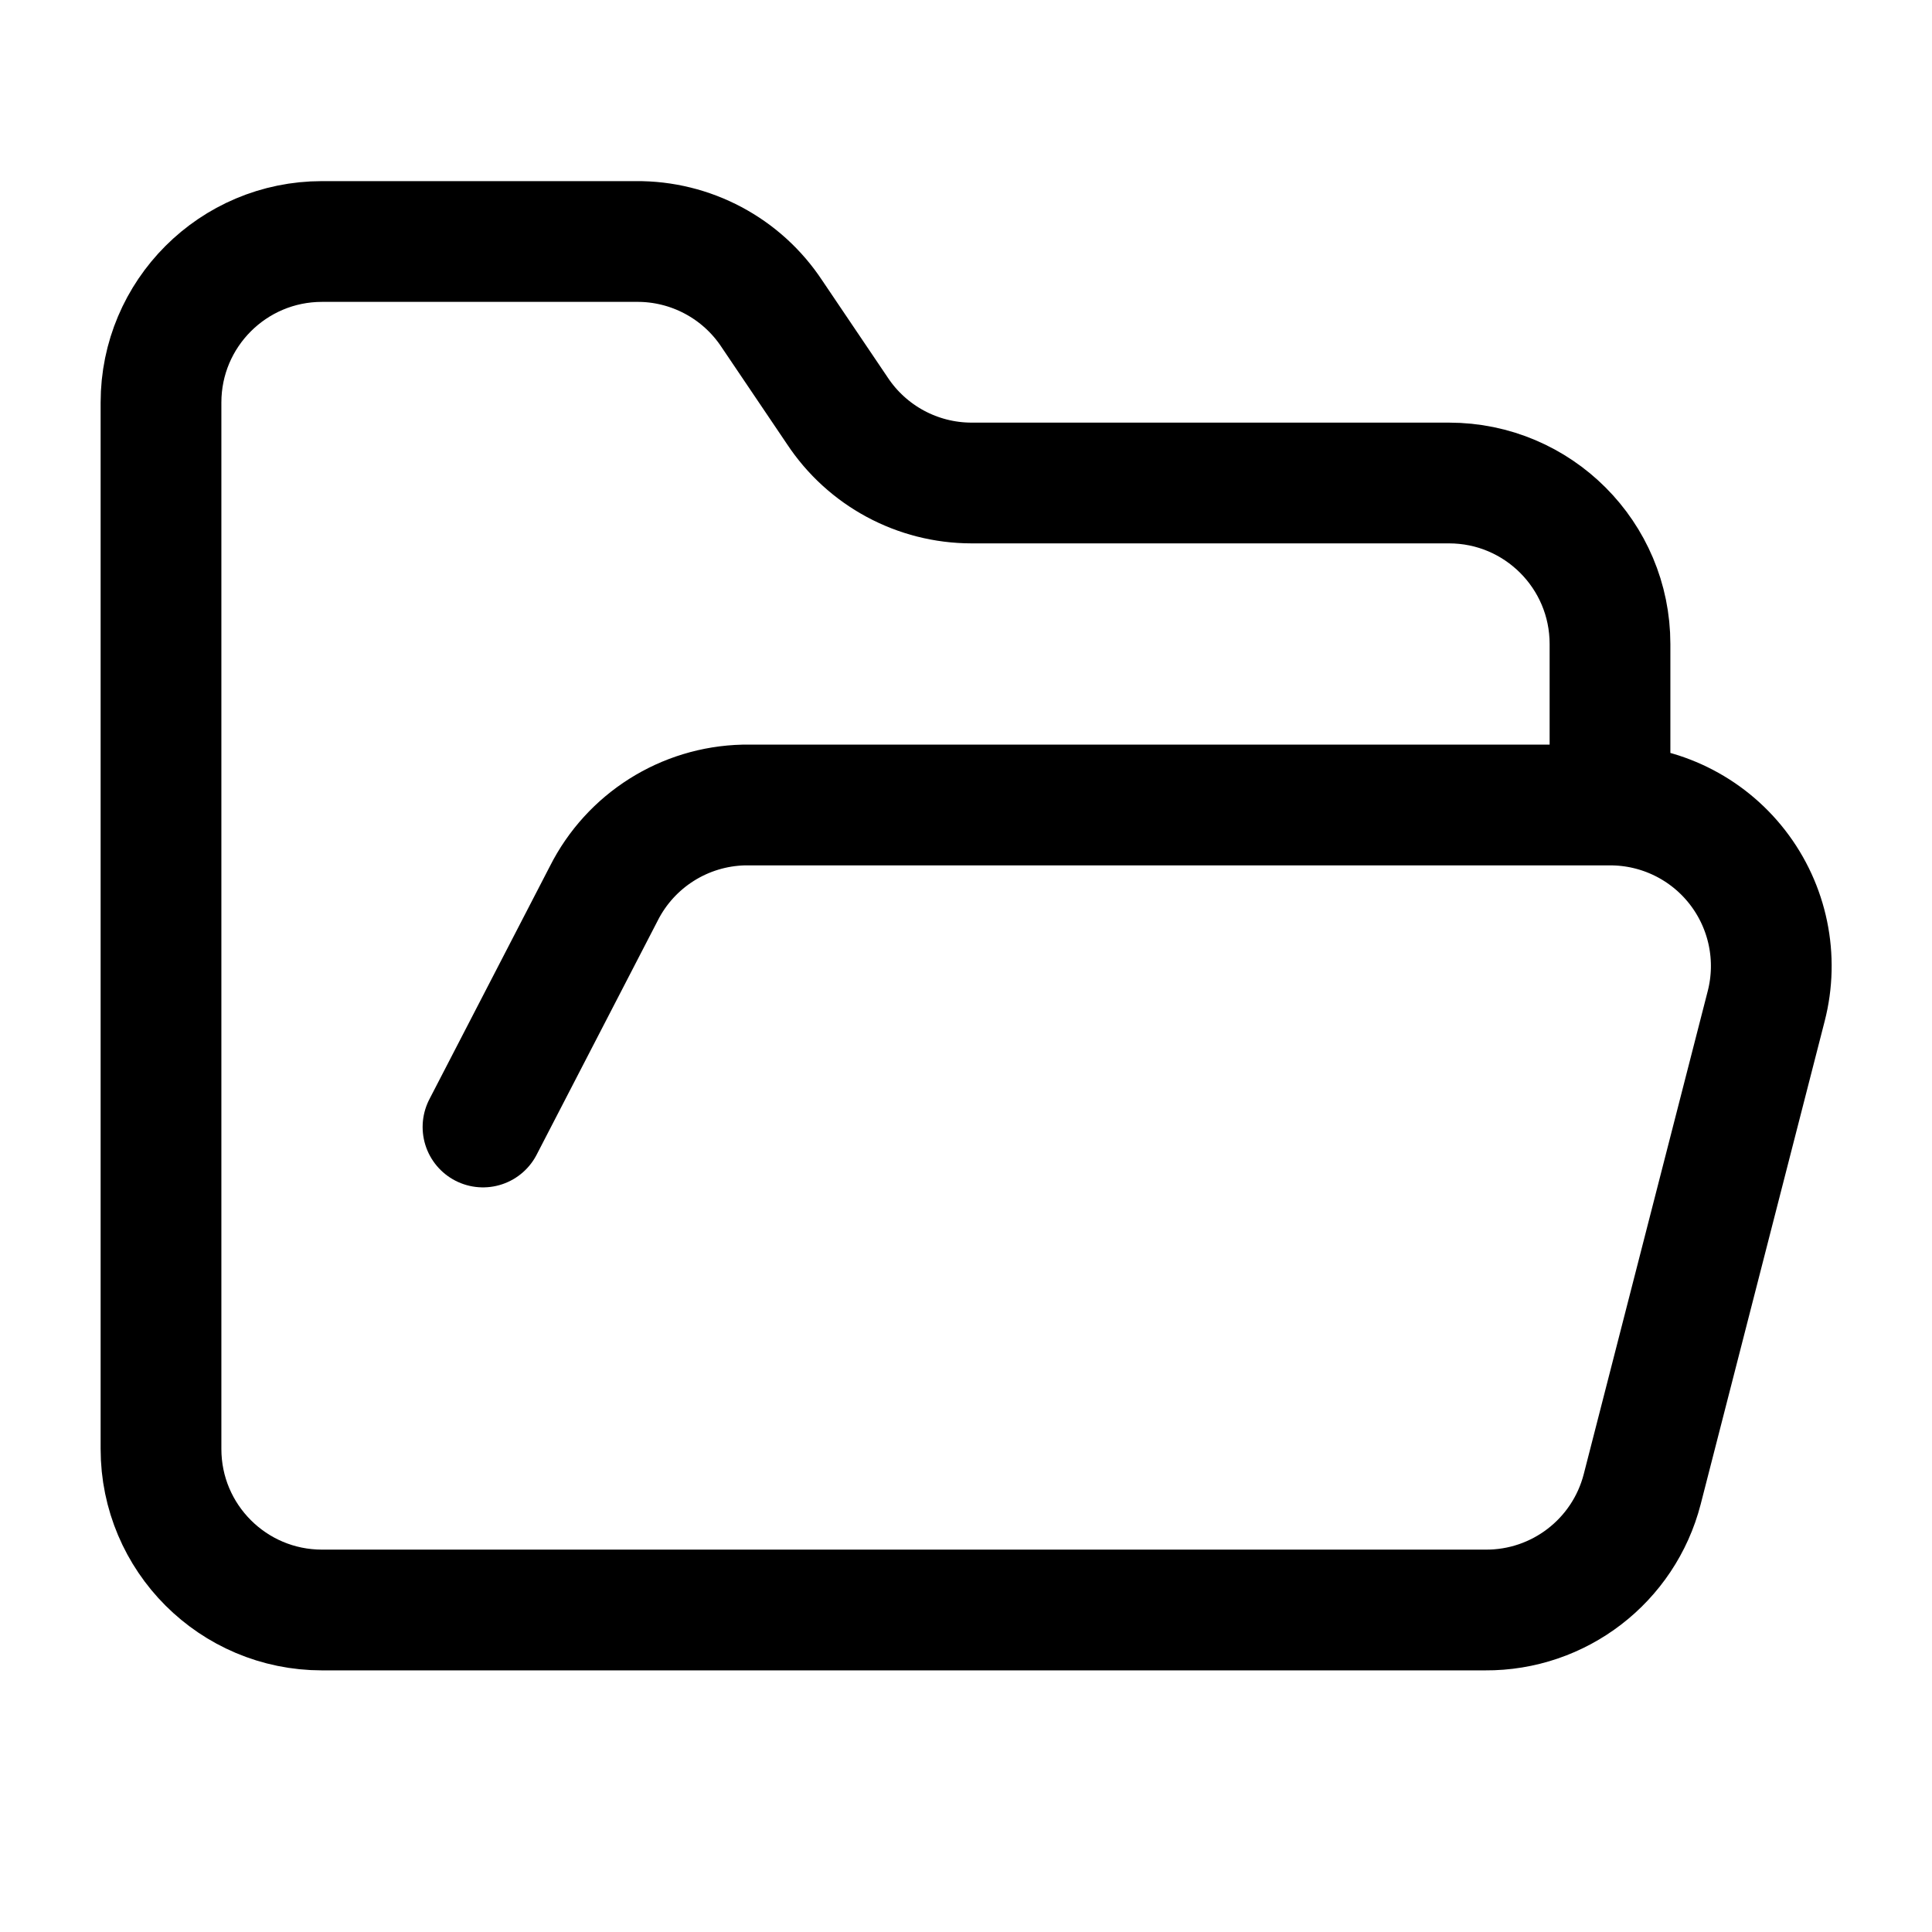
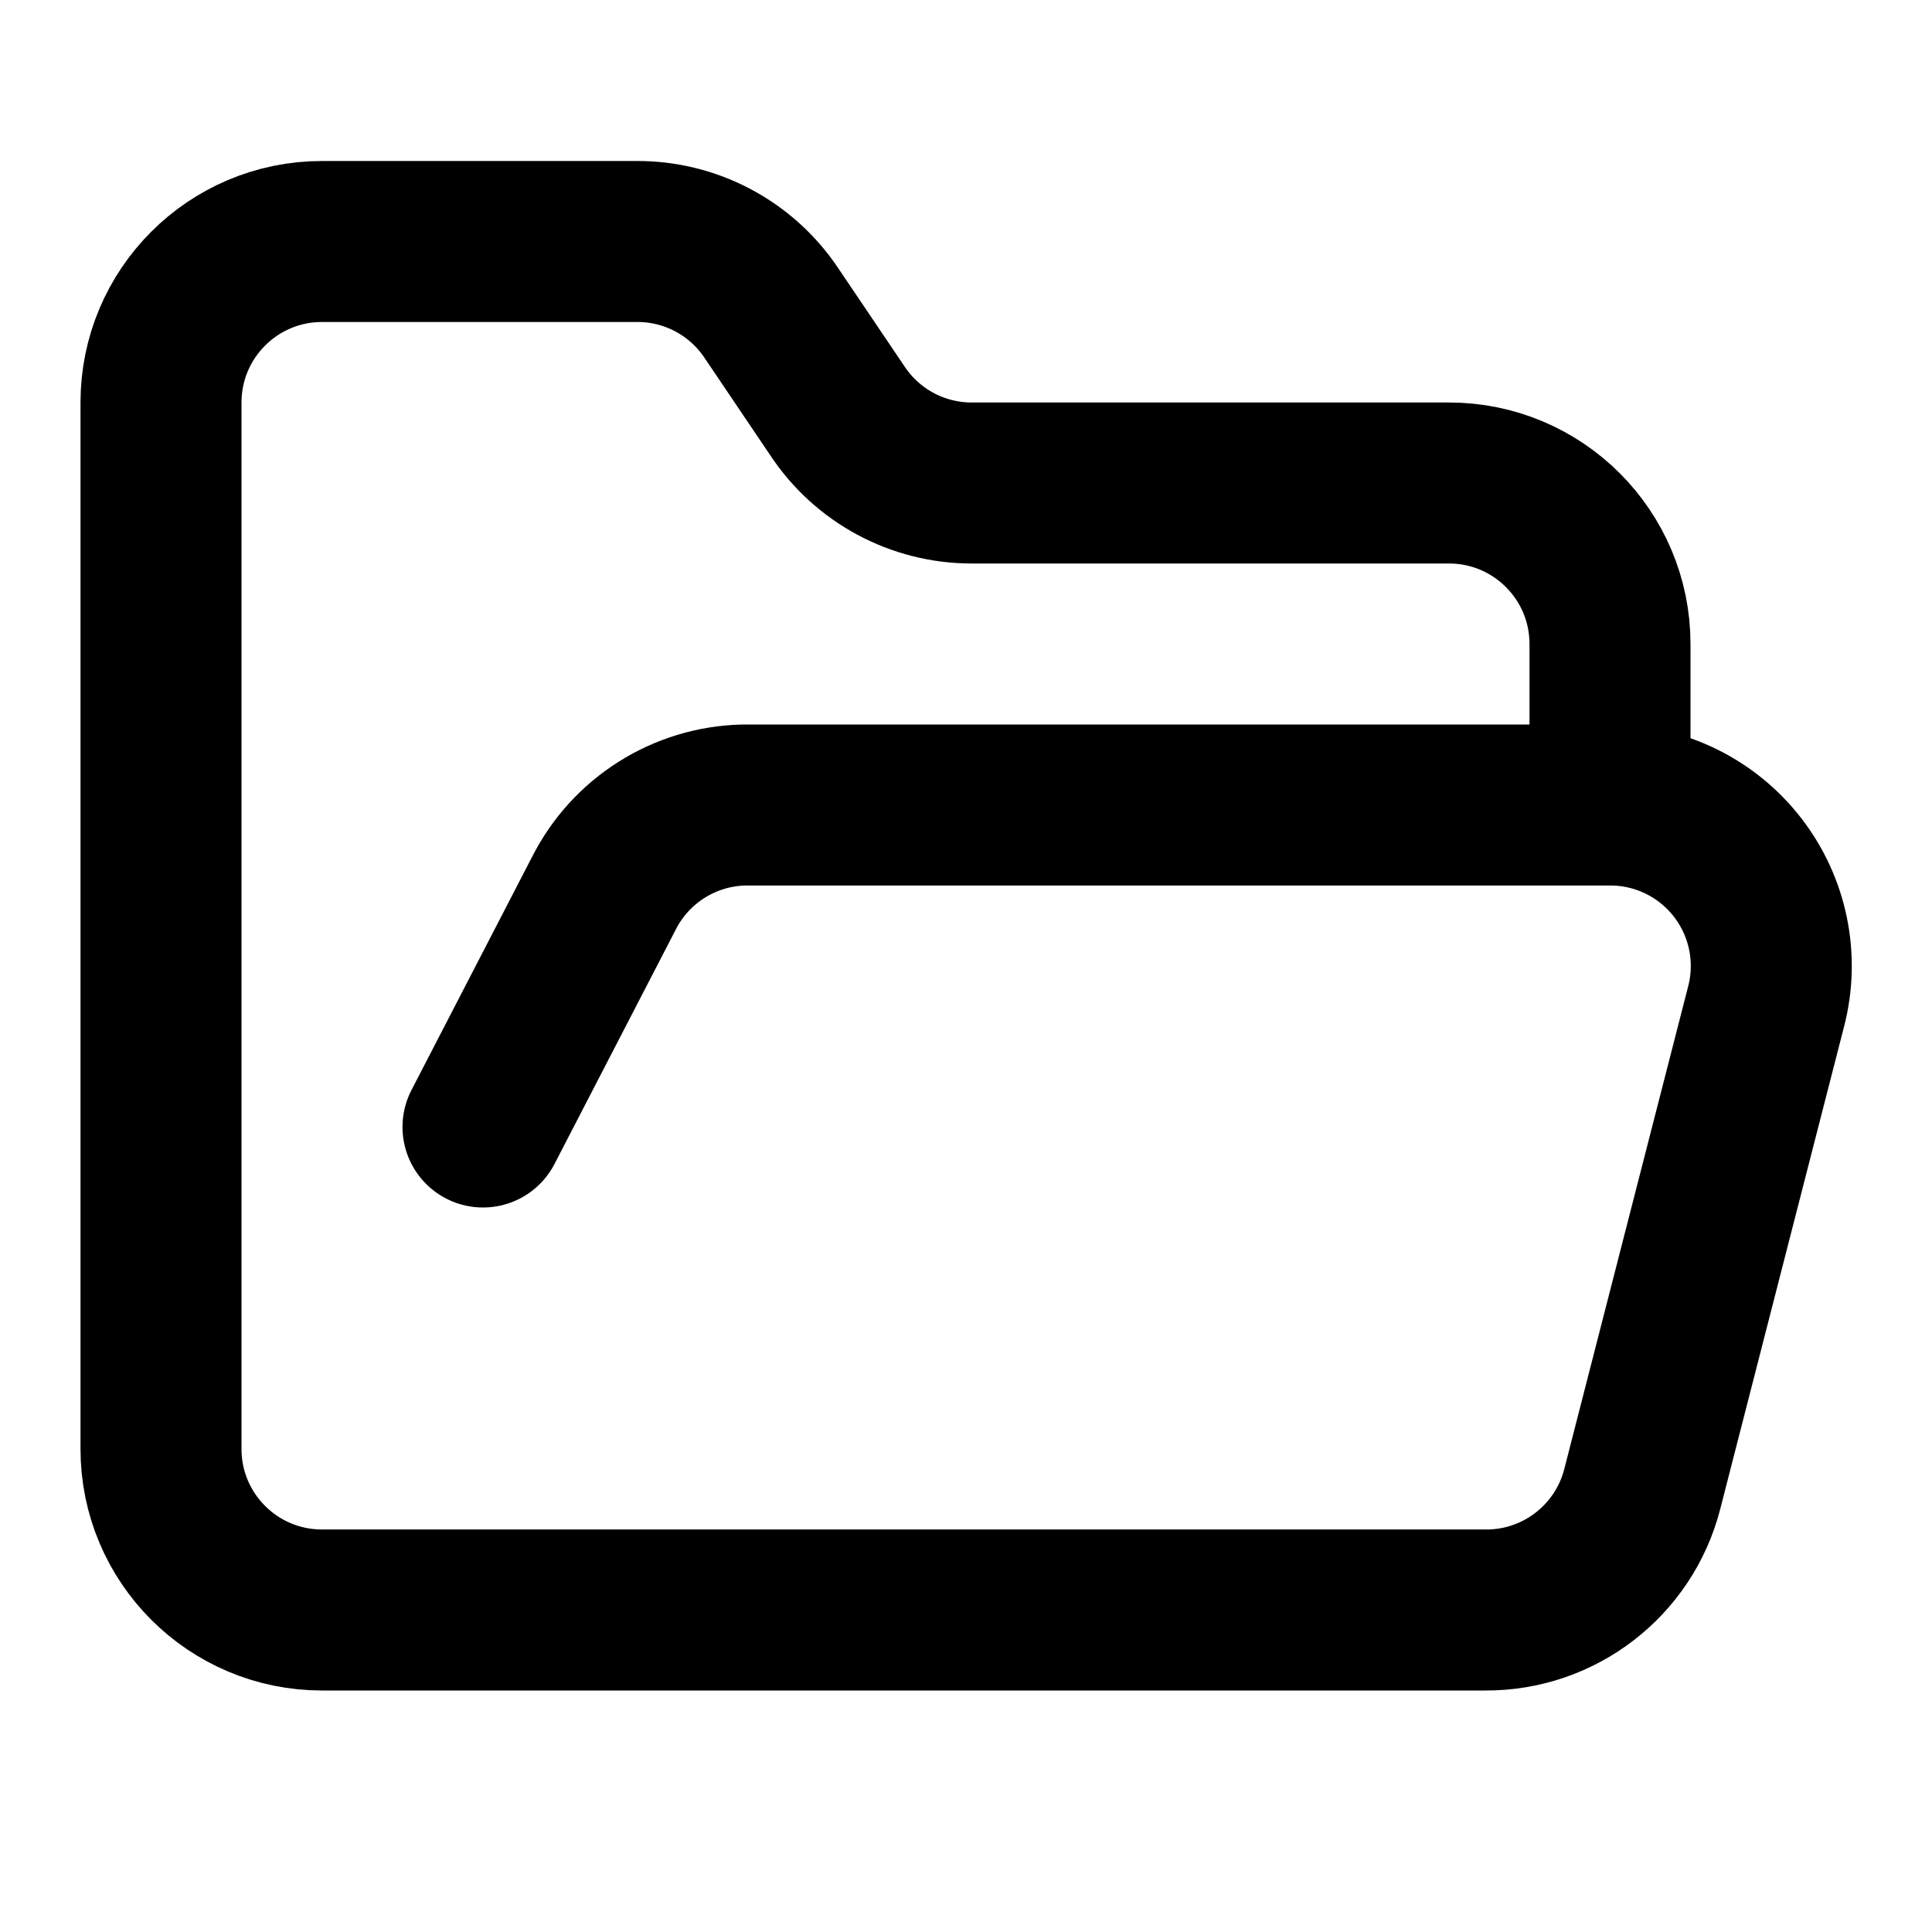
- <svg xmlns="http://www.w3.org/2000/svg" width="24" height="24" viewBox="0 0 24 24" fill="none" stroke="currentColor" stroke-width="1.5" stroke-linecap="round" stroke-linejoin="round" aria-hidden="true">
+ <svg xmlns="http://www.w3.org/2000/svg" width="24" height="24" viewBox="0 0 24 24" fill="none" stroke="currentColor" stroke-width="2" stroke-linecap="round" stroke-linejoin="round" class="lucide lucide-folder-open-icon lucide-folder-open">
  <path d="m6 14 1.5-2.9A2 2 0 0 1 9.24 10H20a2 2 0 0 1 1.94 2.5l-1.54 6a2 2 0 0 1-1.95 1.5H4a2 2 0 0 1-2-2V5a2 2 0 0 1 2-2h3.9a2 2 0 0 1 1.69.9l.81 1.2a2 2 0 0 0 1.67.9H18a2 2 0 0 1 2 2v2" />
</svg>
